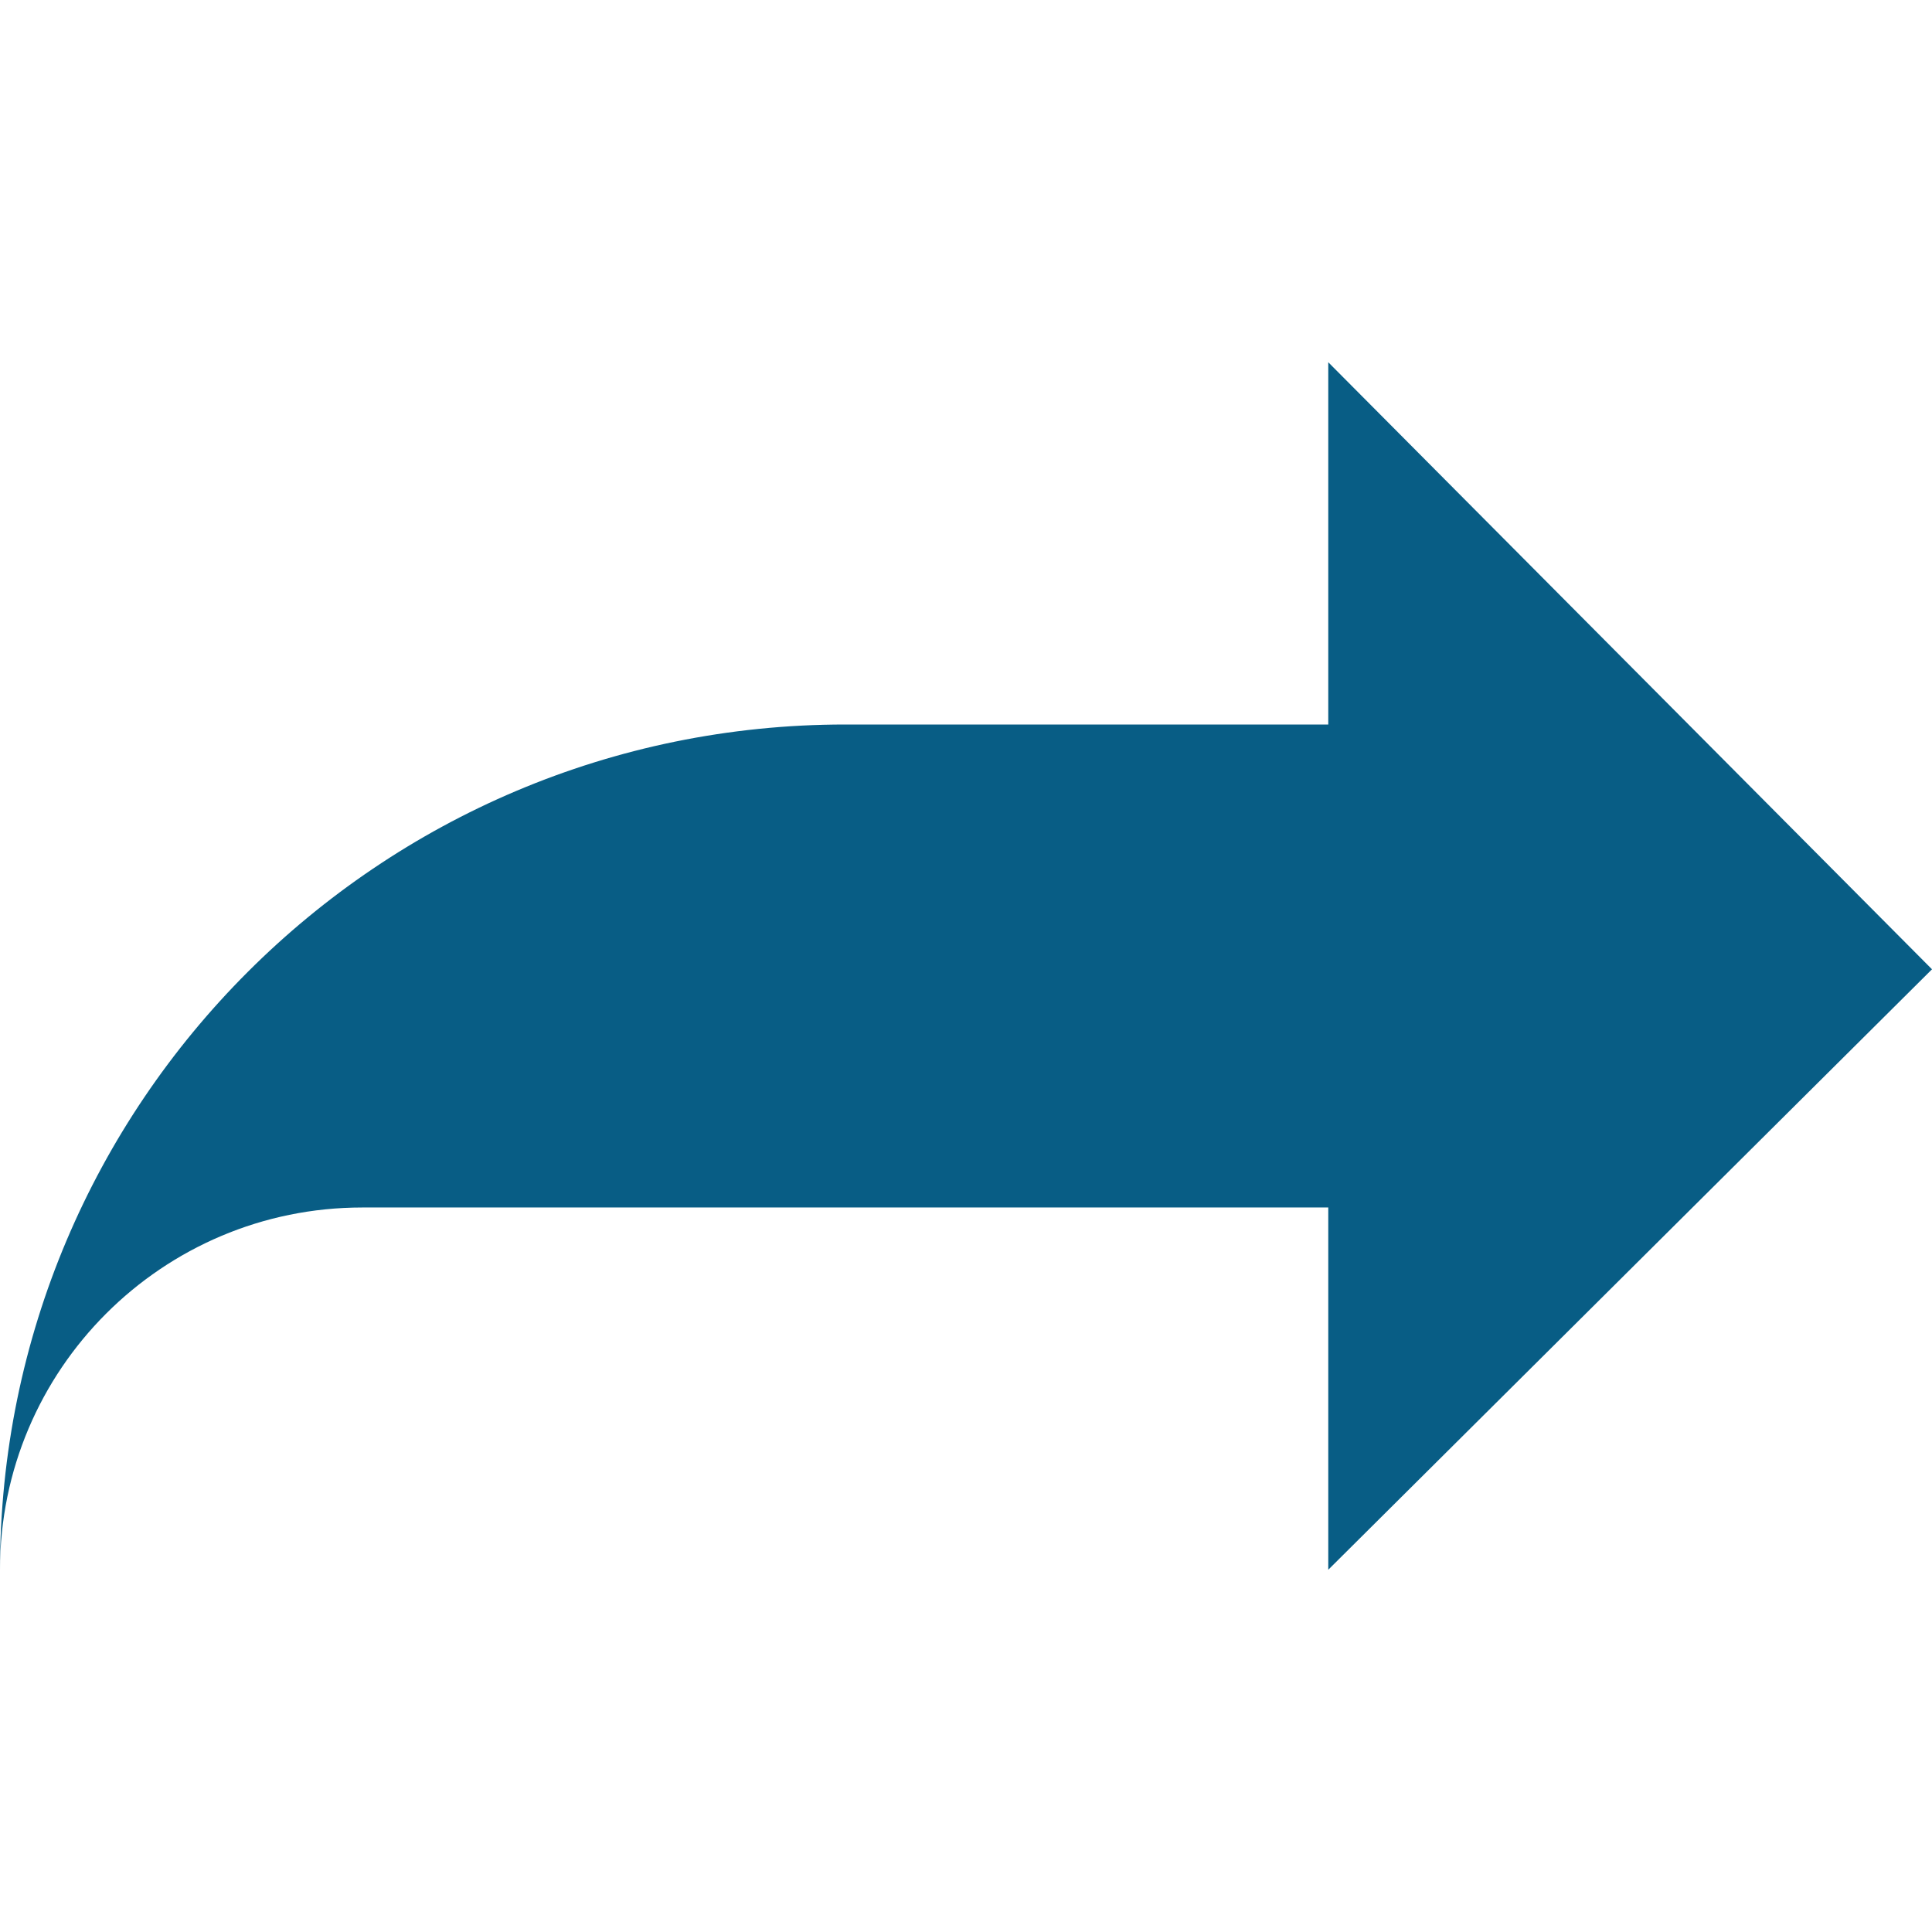
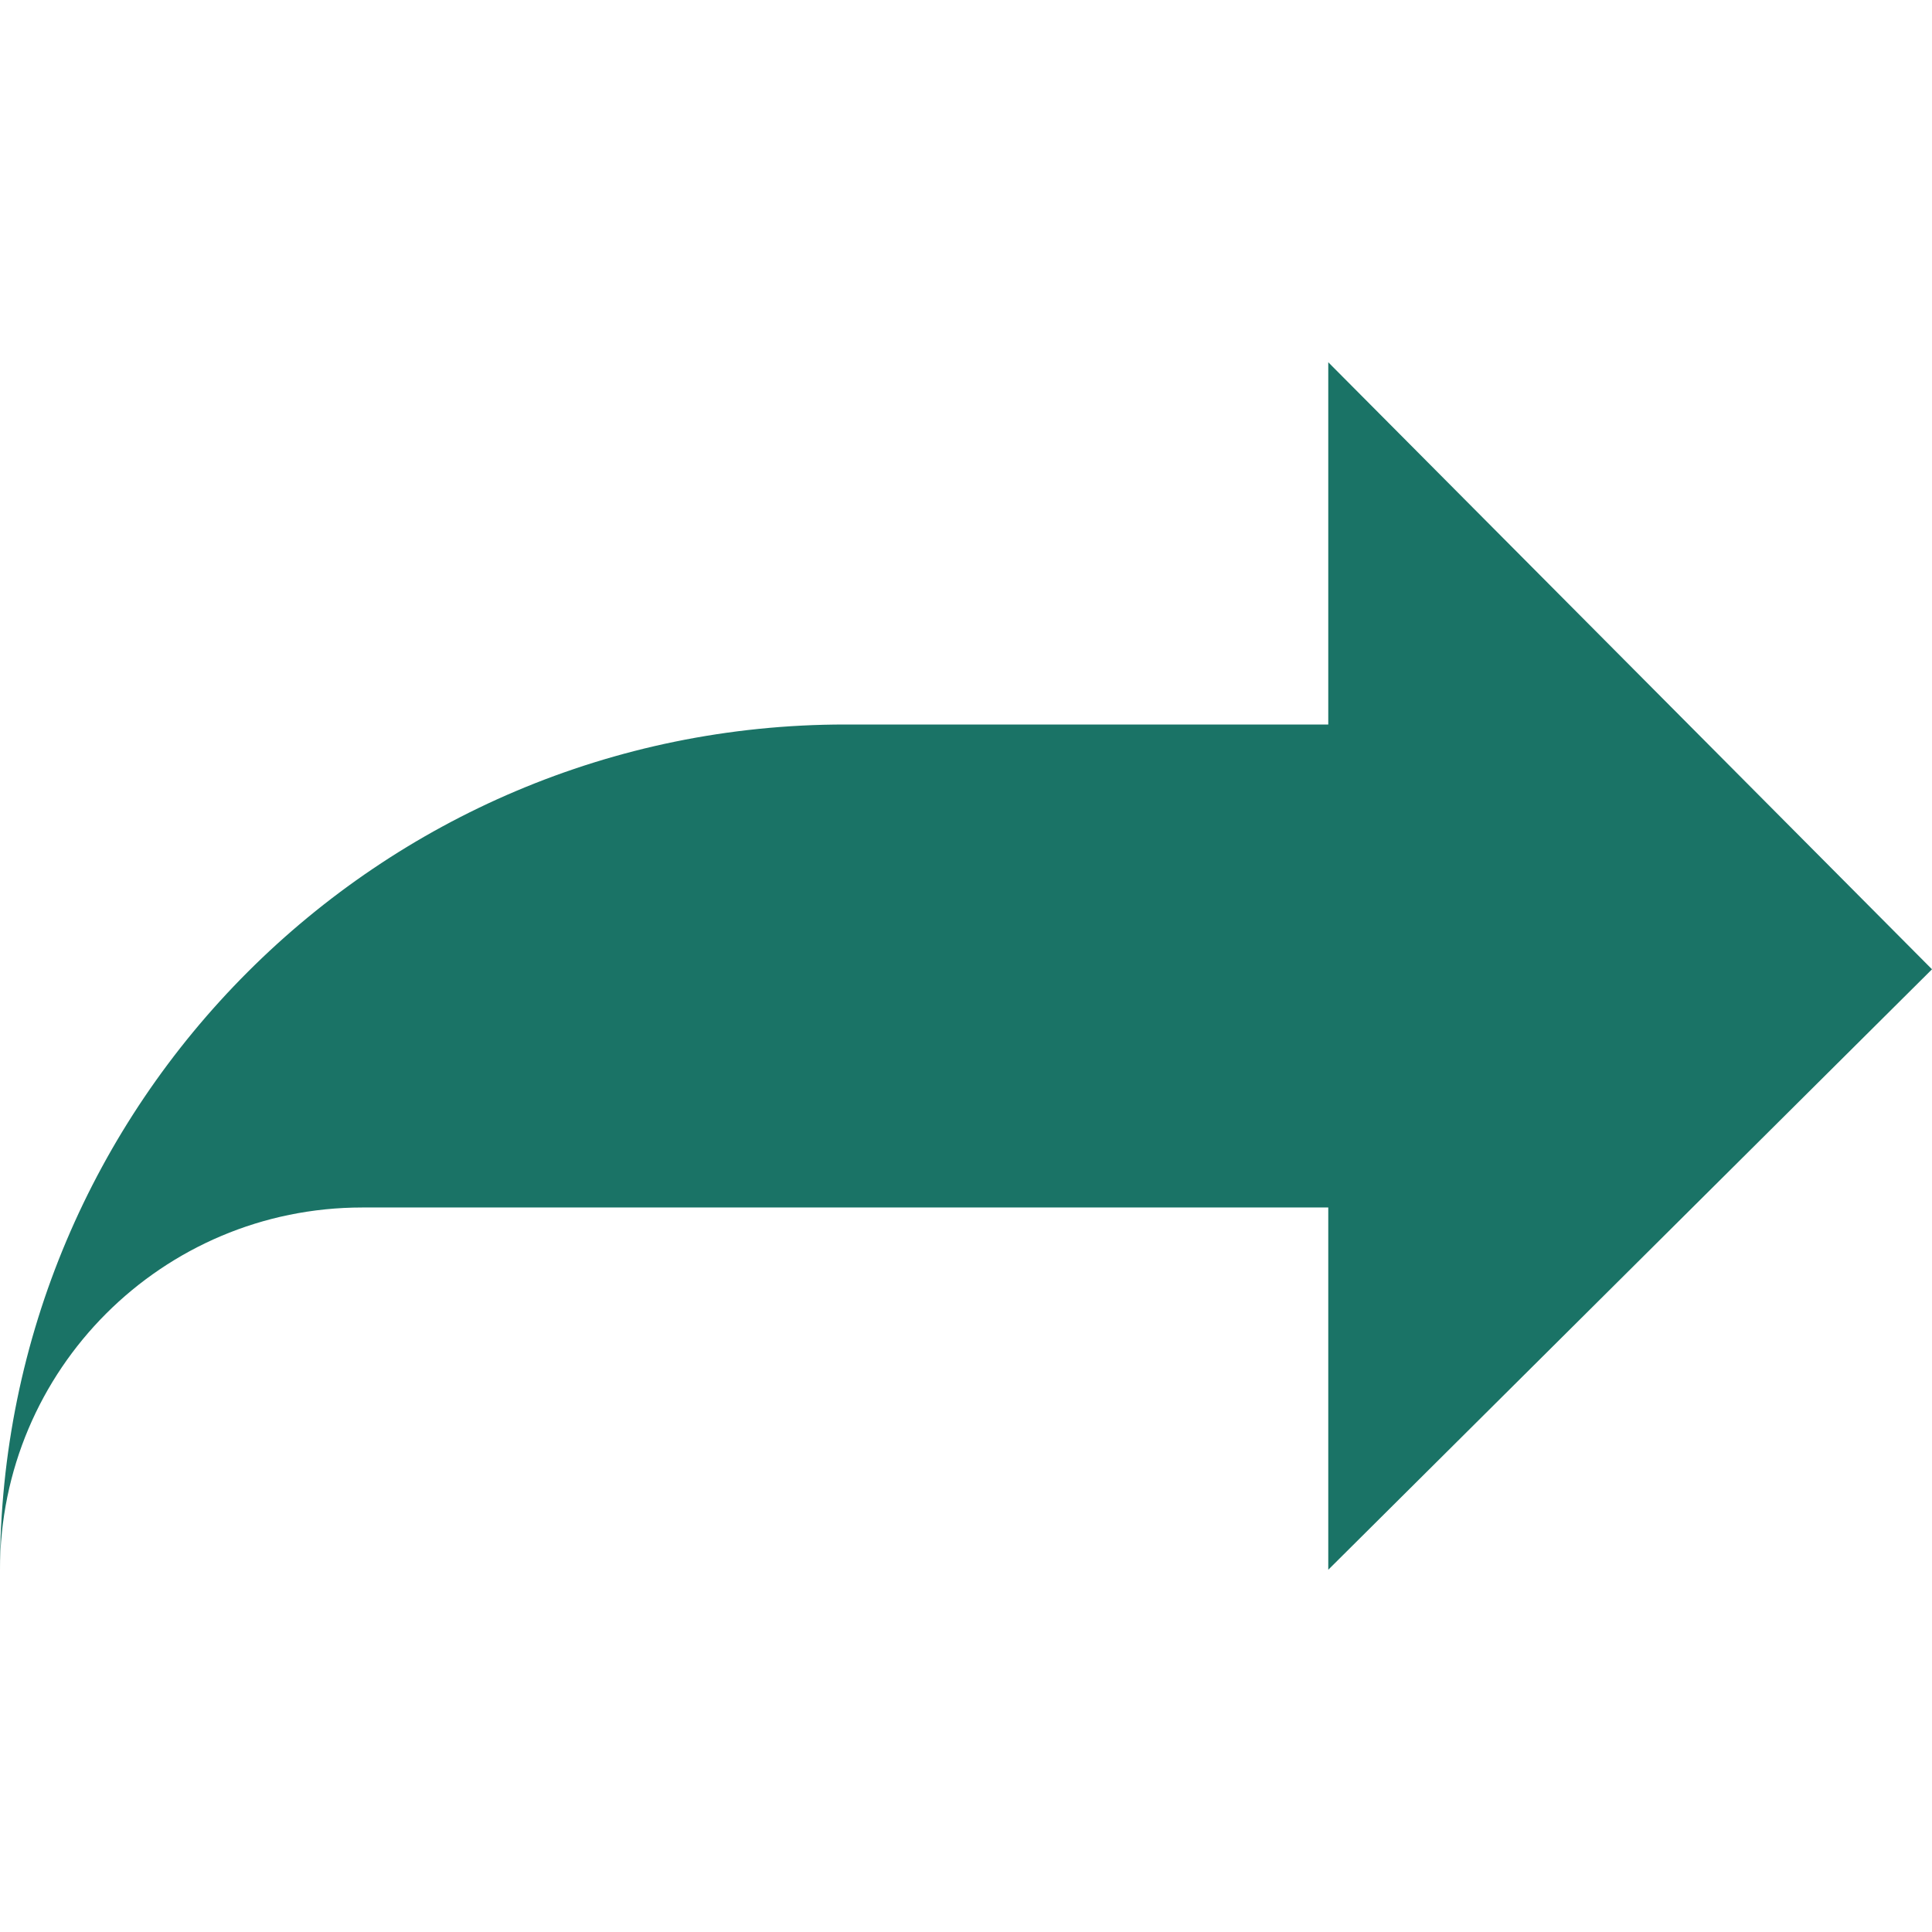
<svg xmlns="http://www.w3.org/2000/svg" version="1.1" id="Capa_1" x="0px" y="0px" width="485.211px" height="485.211px" viewBox="0 0 485.211 485.211" style="enable-background:new 0 0 485.211 485.211;" xml:space="preserve">
  <g>
-     <path fill="#085D85" d="M333.586,394.235l151.625-150.802L333.586,90.976v90.978H212.282C95.05,181.954,0,277.022,0,394.235   c0-50.227,40.734-90.979,90.978-90.979h242.608V394.235z" />
+     <path fill="#1a7366" d="M333.586,394.235l151.625-150.802L333.586,90.976v90.978H212.282C95.05,181.954,0,277.022,0,394.235   c0-50.227,40.734-90.979,90.978-90.979h242.608V394.235z" />
  </g>
  <g>
</g>
  <g>
</g>
  <g>
</g>
  <g>
</g>
  <g>
</g>
  <g>
</g>
  <g>
</g>
  <g>
</g>
  <g>
</g>
  <g>
</g>
  <g>
</g>
  <g>
</g>
  <g>
</g>
  <g>
</g>
  <g>
</g>
</svg>
